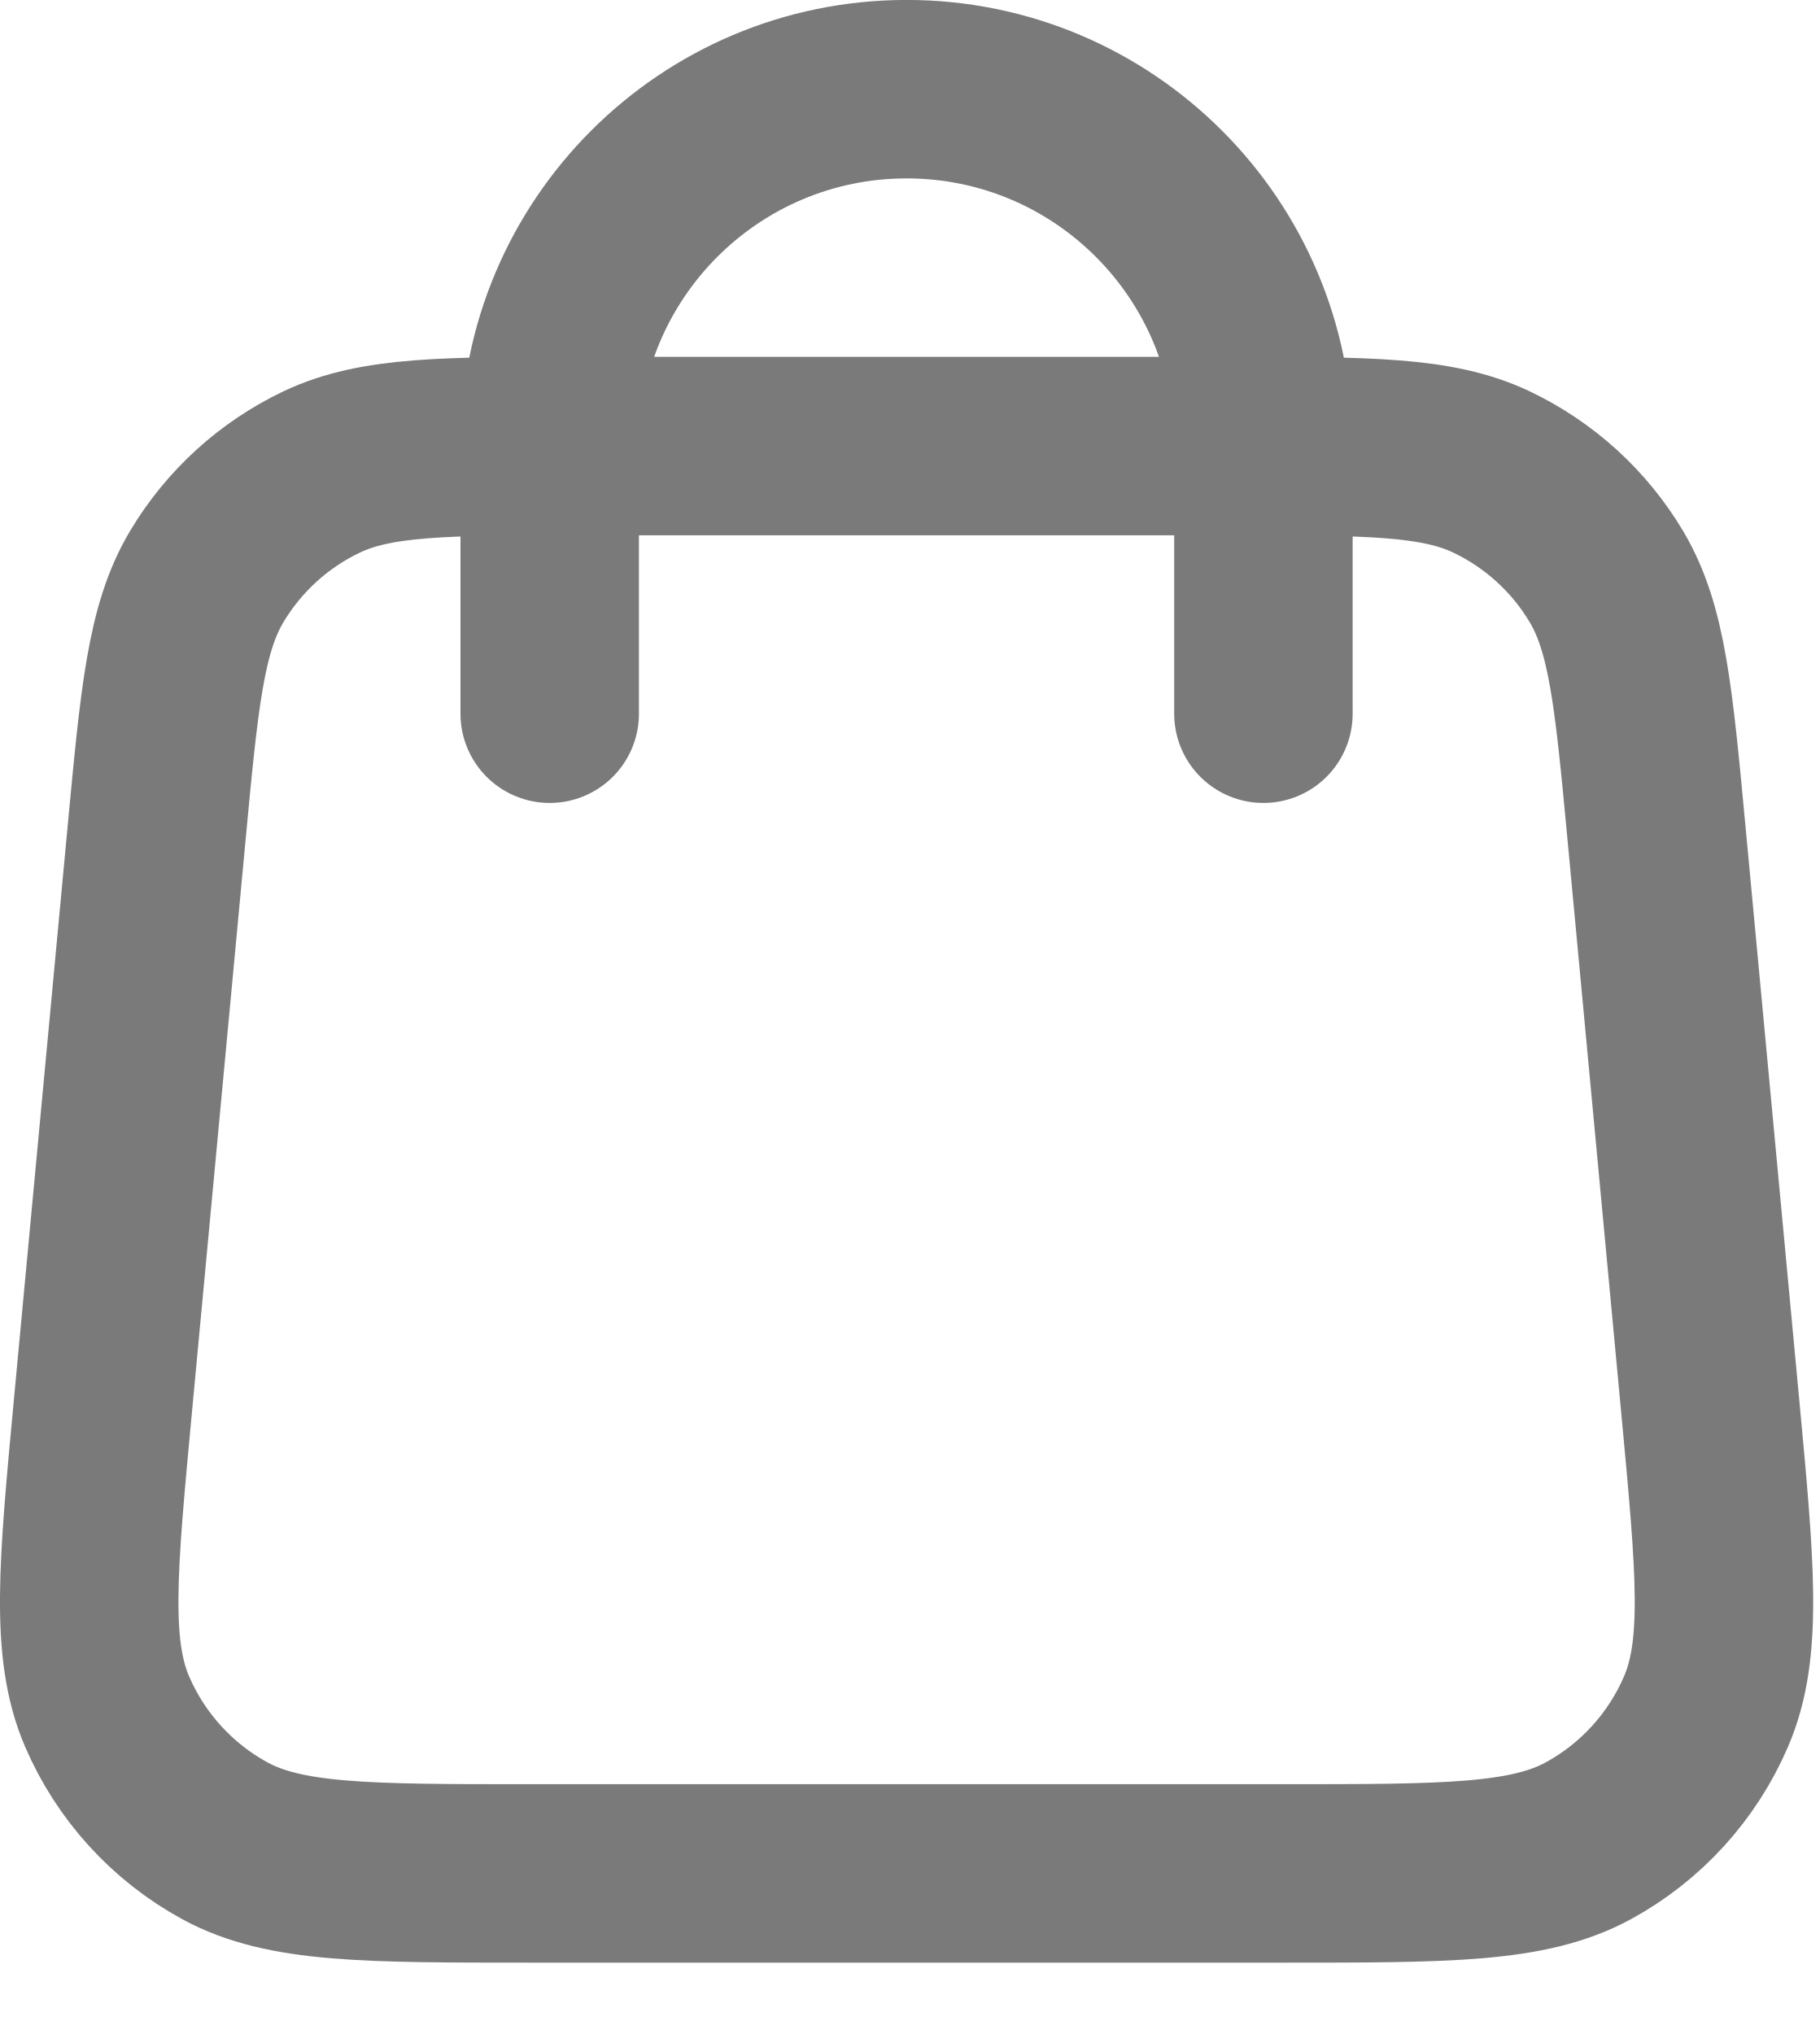
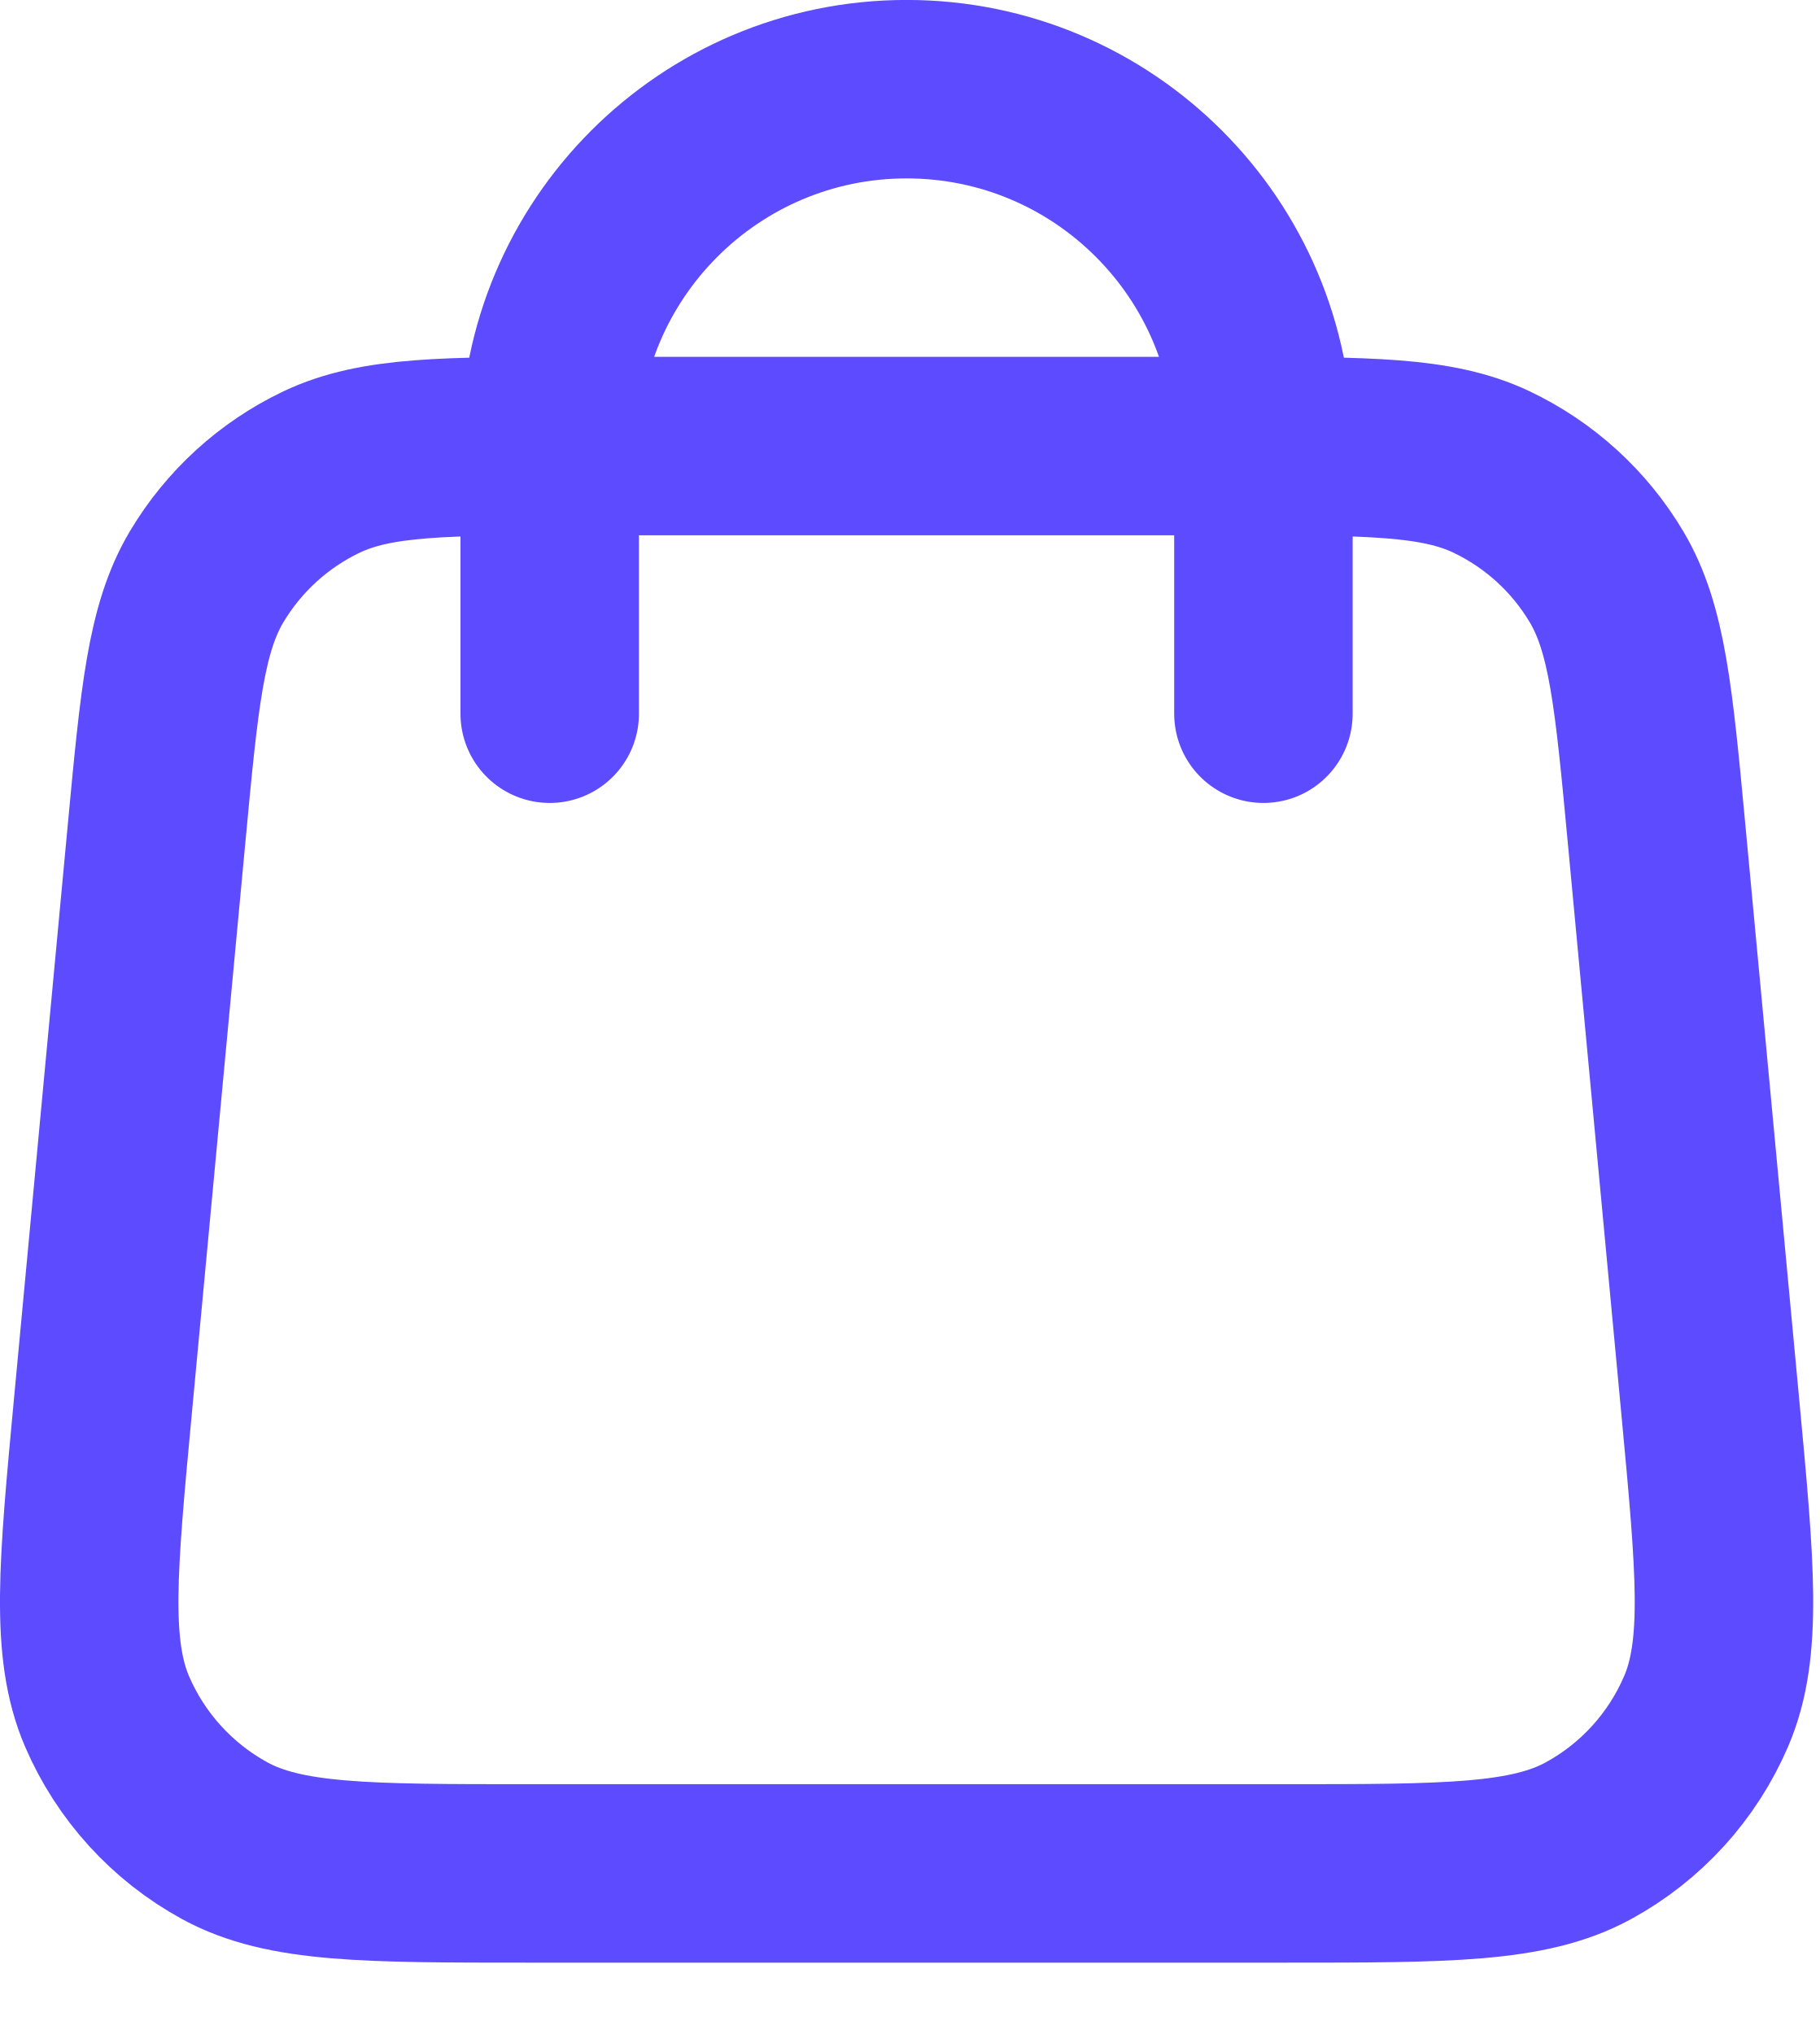
<svg xmlns="http://www.w3.org/2000/svg" width="17" height="19" viewBox="0 0 17 19" fill="none">
-   <path d="M11.802 6.667V4.167C11.802 2.326 10.31 0.833 8.469 0.833C6.628 0.833 5.135 2.326 5.135 4.167V6.667M1.462 7.793L0.962 13.127C0.82 14.643 0.749 15.401 1 15.987C1.221 16.501 1.609 16.927 2.1 17.195C2.66 17.5 3.421 17.5 4.945 17.5H11.993C13.516 17.5 14.277 17.5 14.837 17.195C15.329 16.927 15.716 16.501 15.937 15.987C16.189 15.401 16.117 14.643 15.975 13.127L15.475 7.793C15.355 6.513 15.295 5.873 15.007 5.388C14.754 4.962 14.379 4.621 13.931 4.408C13.422 4.167 12.779 4.167 11.493 4.167L5.445 4.167C4.158 4.167 3.515 4.167 3.006 4.408C2.558 4.621 2.184 4.962 1.93 5.388C1.642 5.873 1.582 6.513 1.462 7.793Z" stroke="#7A7A7A" stroke-width="1.667" stroke-linecap="round" stroke-linejoin="round" />
+   <path d="M11.802 6.667V4.167C11.802 2.326 10.31 0.833 8.469 0.833C6.628 0.833 5.135 2.326 5.135 4.167V6.667M1.462 7.793L0.962 13.127C0.82 14.643 0.749 15.401 1 15.987C1.221 16.501 1.609 16.927 2.1 17.195C2.66 17.5 3.421 17.5 4.945 17.5H11.993C13.516 17.5 14.277 17.5 14.837 17.195C15.329 16.927 15.716 16.501 15.937 15.987C16.189 15.401 16.117 14.643 15.975 13.127L15.475 7.793C15.355 6.513 15.295 5.873 15.007 5.388C14.754 4.962 14.379 4.621 13.931 4.408C13.422 4.167 12.779 4.167 11.493 4.167L5.445 4.167C4.158 4.167 3.515 4.167 3.006 4.408C2.558 4.621 2.184 4.962 1.93 5.388C1.642 5.873 1.582 6.513 1.462 7.793Z" stroke="#5D4BFF" stroke-width="1.667" stroke-linecap="round" stroke-linejoin="round" />
</svg>
